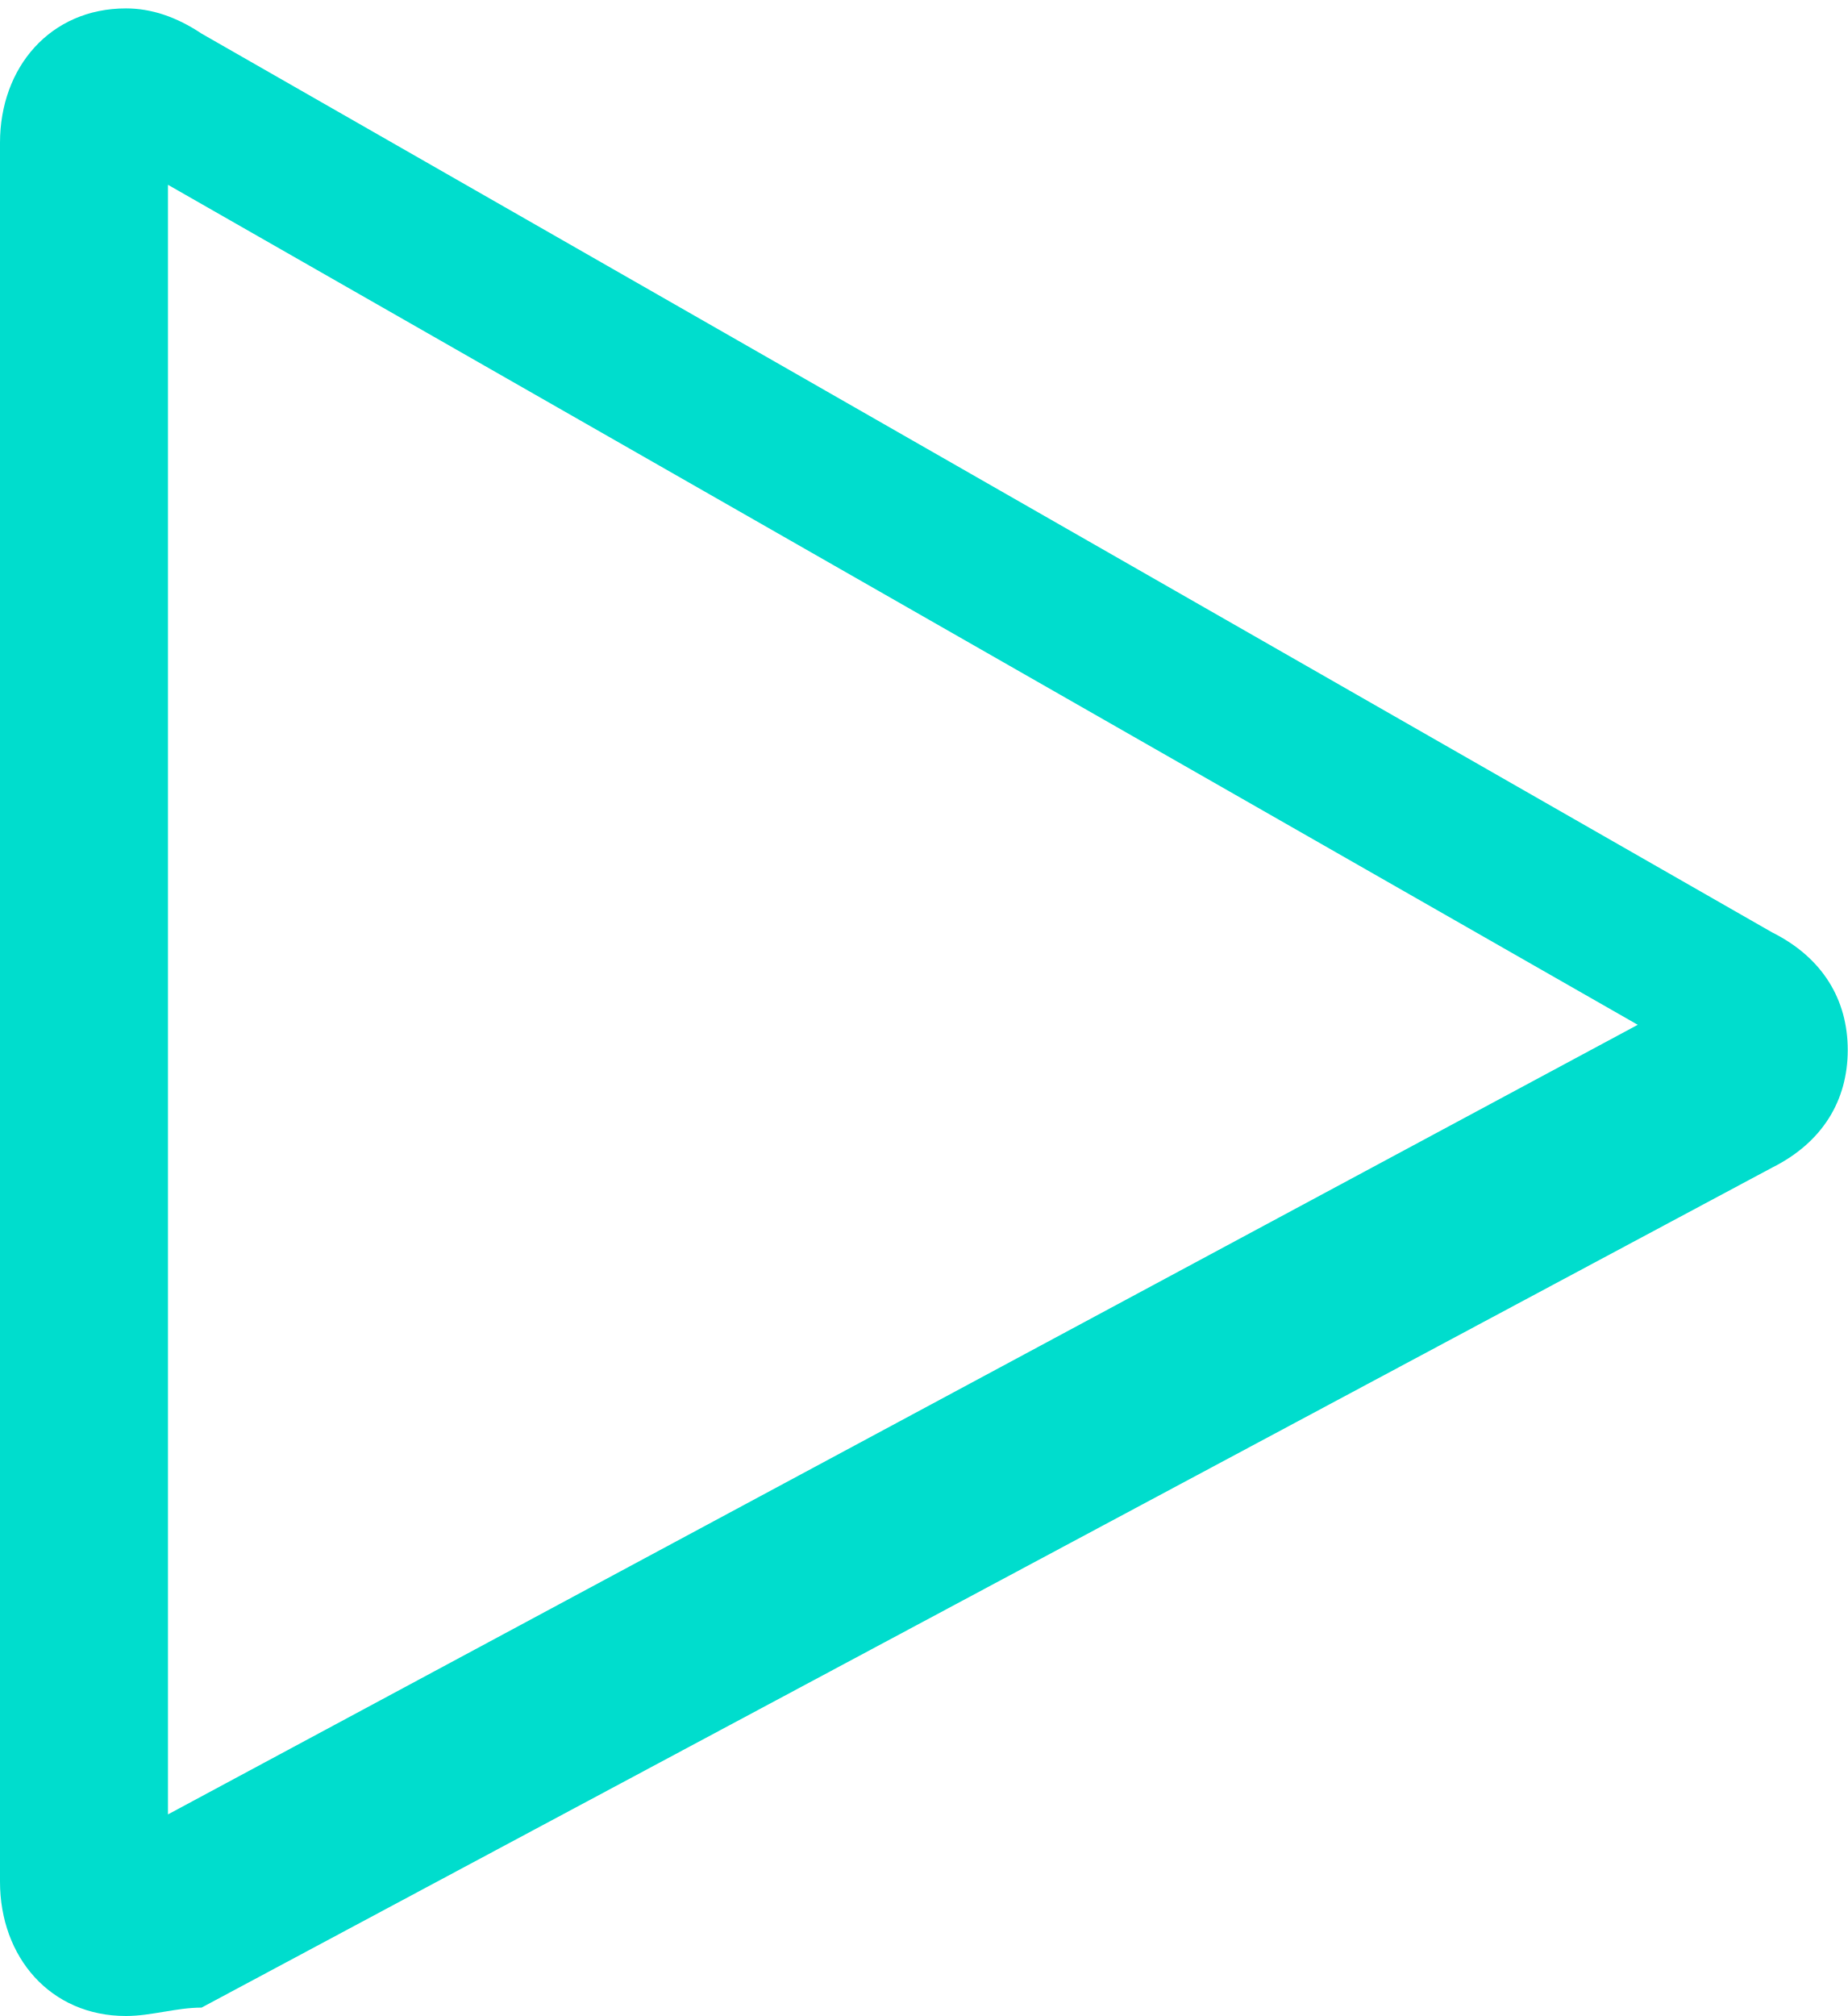
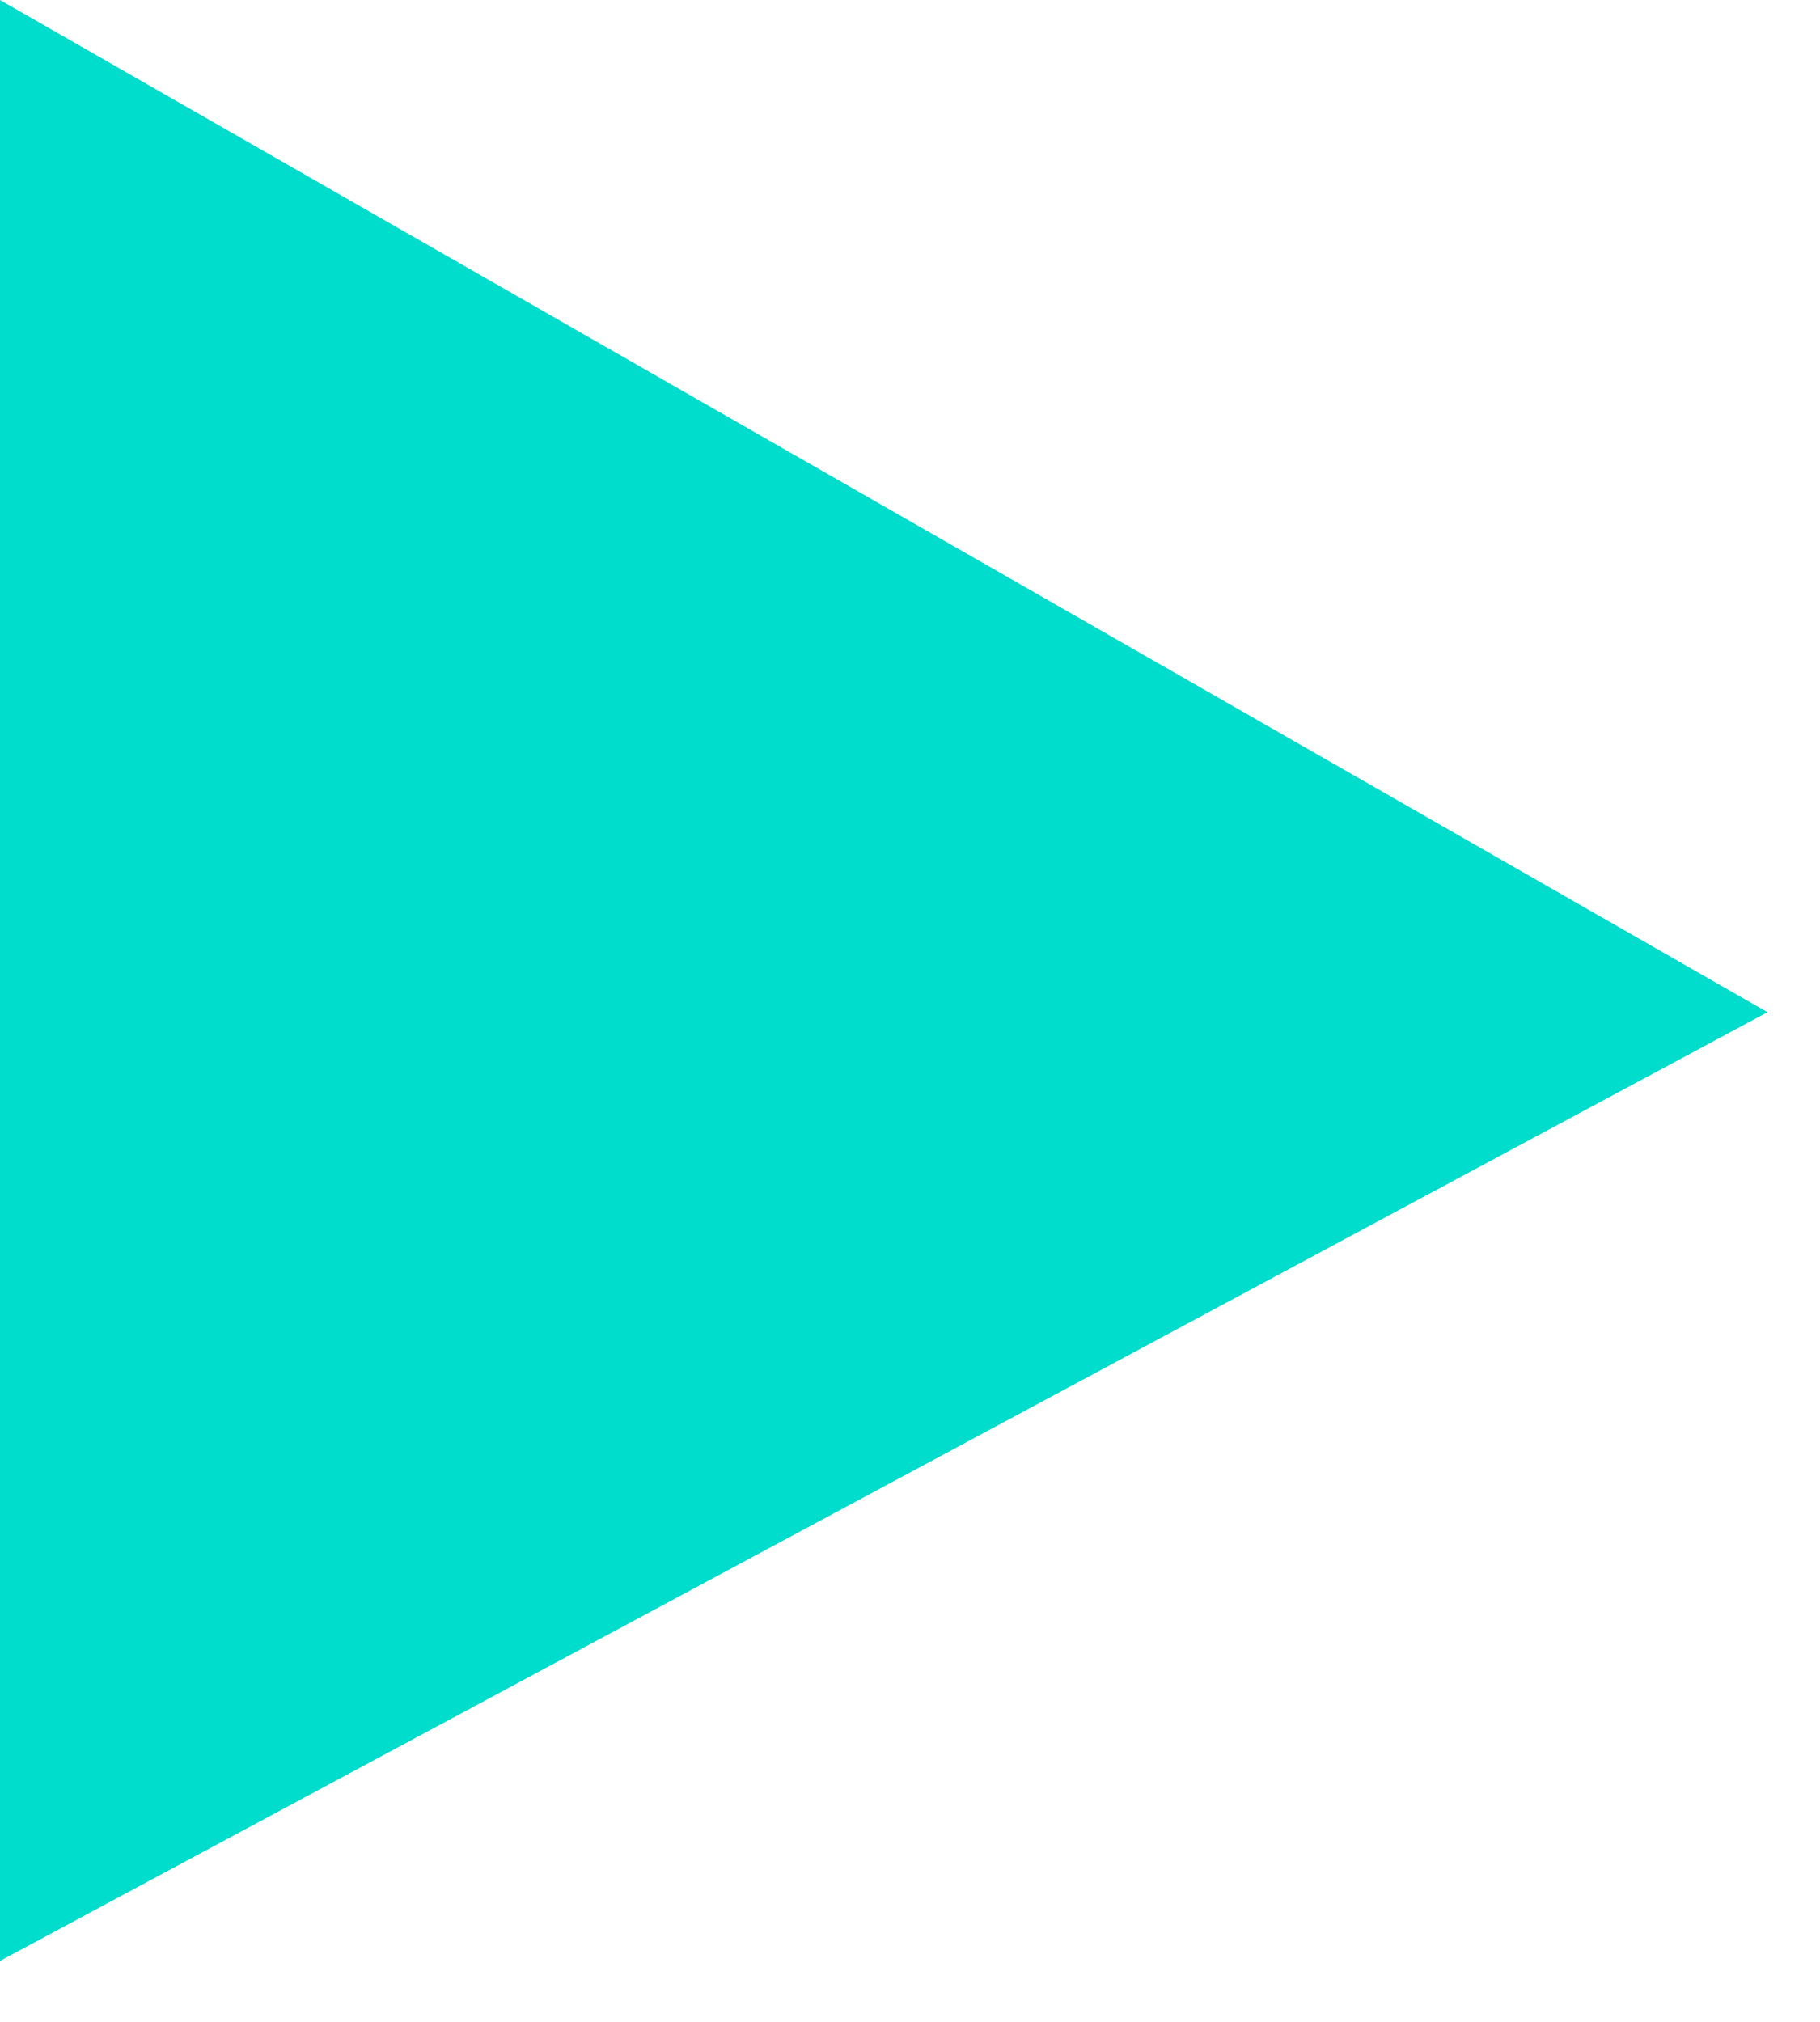
- <svg xmlns="http://www.w3.org/2000/svg" version="1.1" id="Capa_1" x="0px" y="0px" viewBox="-468 269 22 24" style="enable-background:new -468 269 22 24;" xml:space="preserve">
-   <style type="text/css">
- 	.st0{fill:#00DDCD;}
- </style>
-   <path class="st0" d="M-466.5,293c-0.9,0-1.5-0.7-1.5-1.6v-20.7c0-0.9,0.6-1.6,1.5-1.6c0.3,0,0.6,0.1,0.9,0.3l18.7,10.7  c0.6,0.3,0.9,0.8,0.9,1.4s-0.3,1.1-0.9,1.4l-18.7,10C-465.9,292.9-466.2,293-466.5,293z M-466,271.2v19.4l17.5-9.4L-466,271.2z" />
+ <svg xmlns="http://www.w3.org/2000/svg" width="18px" height="20px" viewBox="0 0 18 20" version="1.1">
+   <defs />
+   <g id="Page-1" stroke="none" stroke-width="1" fill="none" fill-rule="evenodd">
+     <path d="M0,-2.84217094e-14 L0,19.396 L17.481,10.012 L0,-2.84217094e-14 L0,-2.84217094e-14 Z" id="Shape" fill="#00DDCD" />
+   </g>
</svg>
